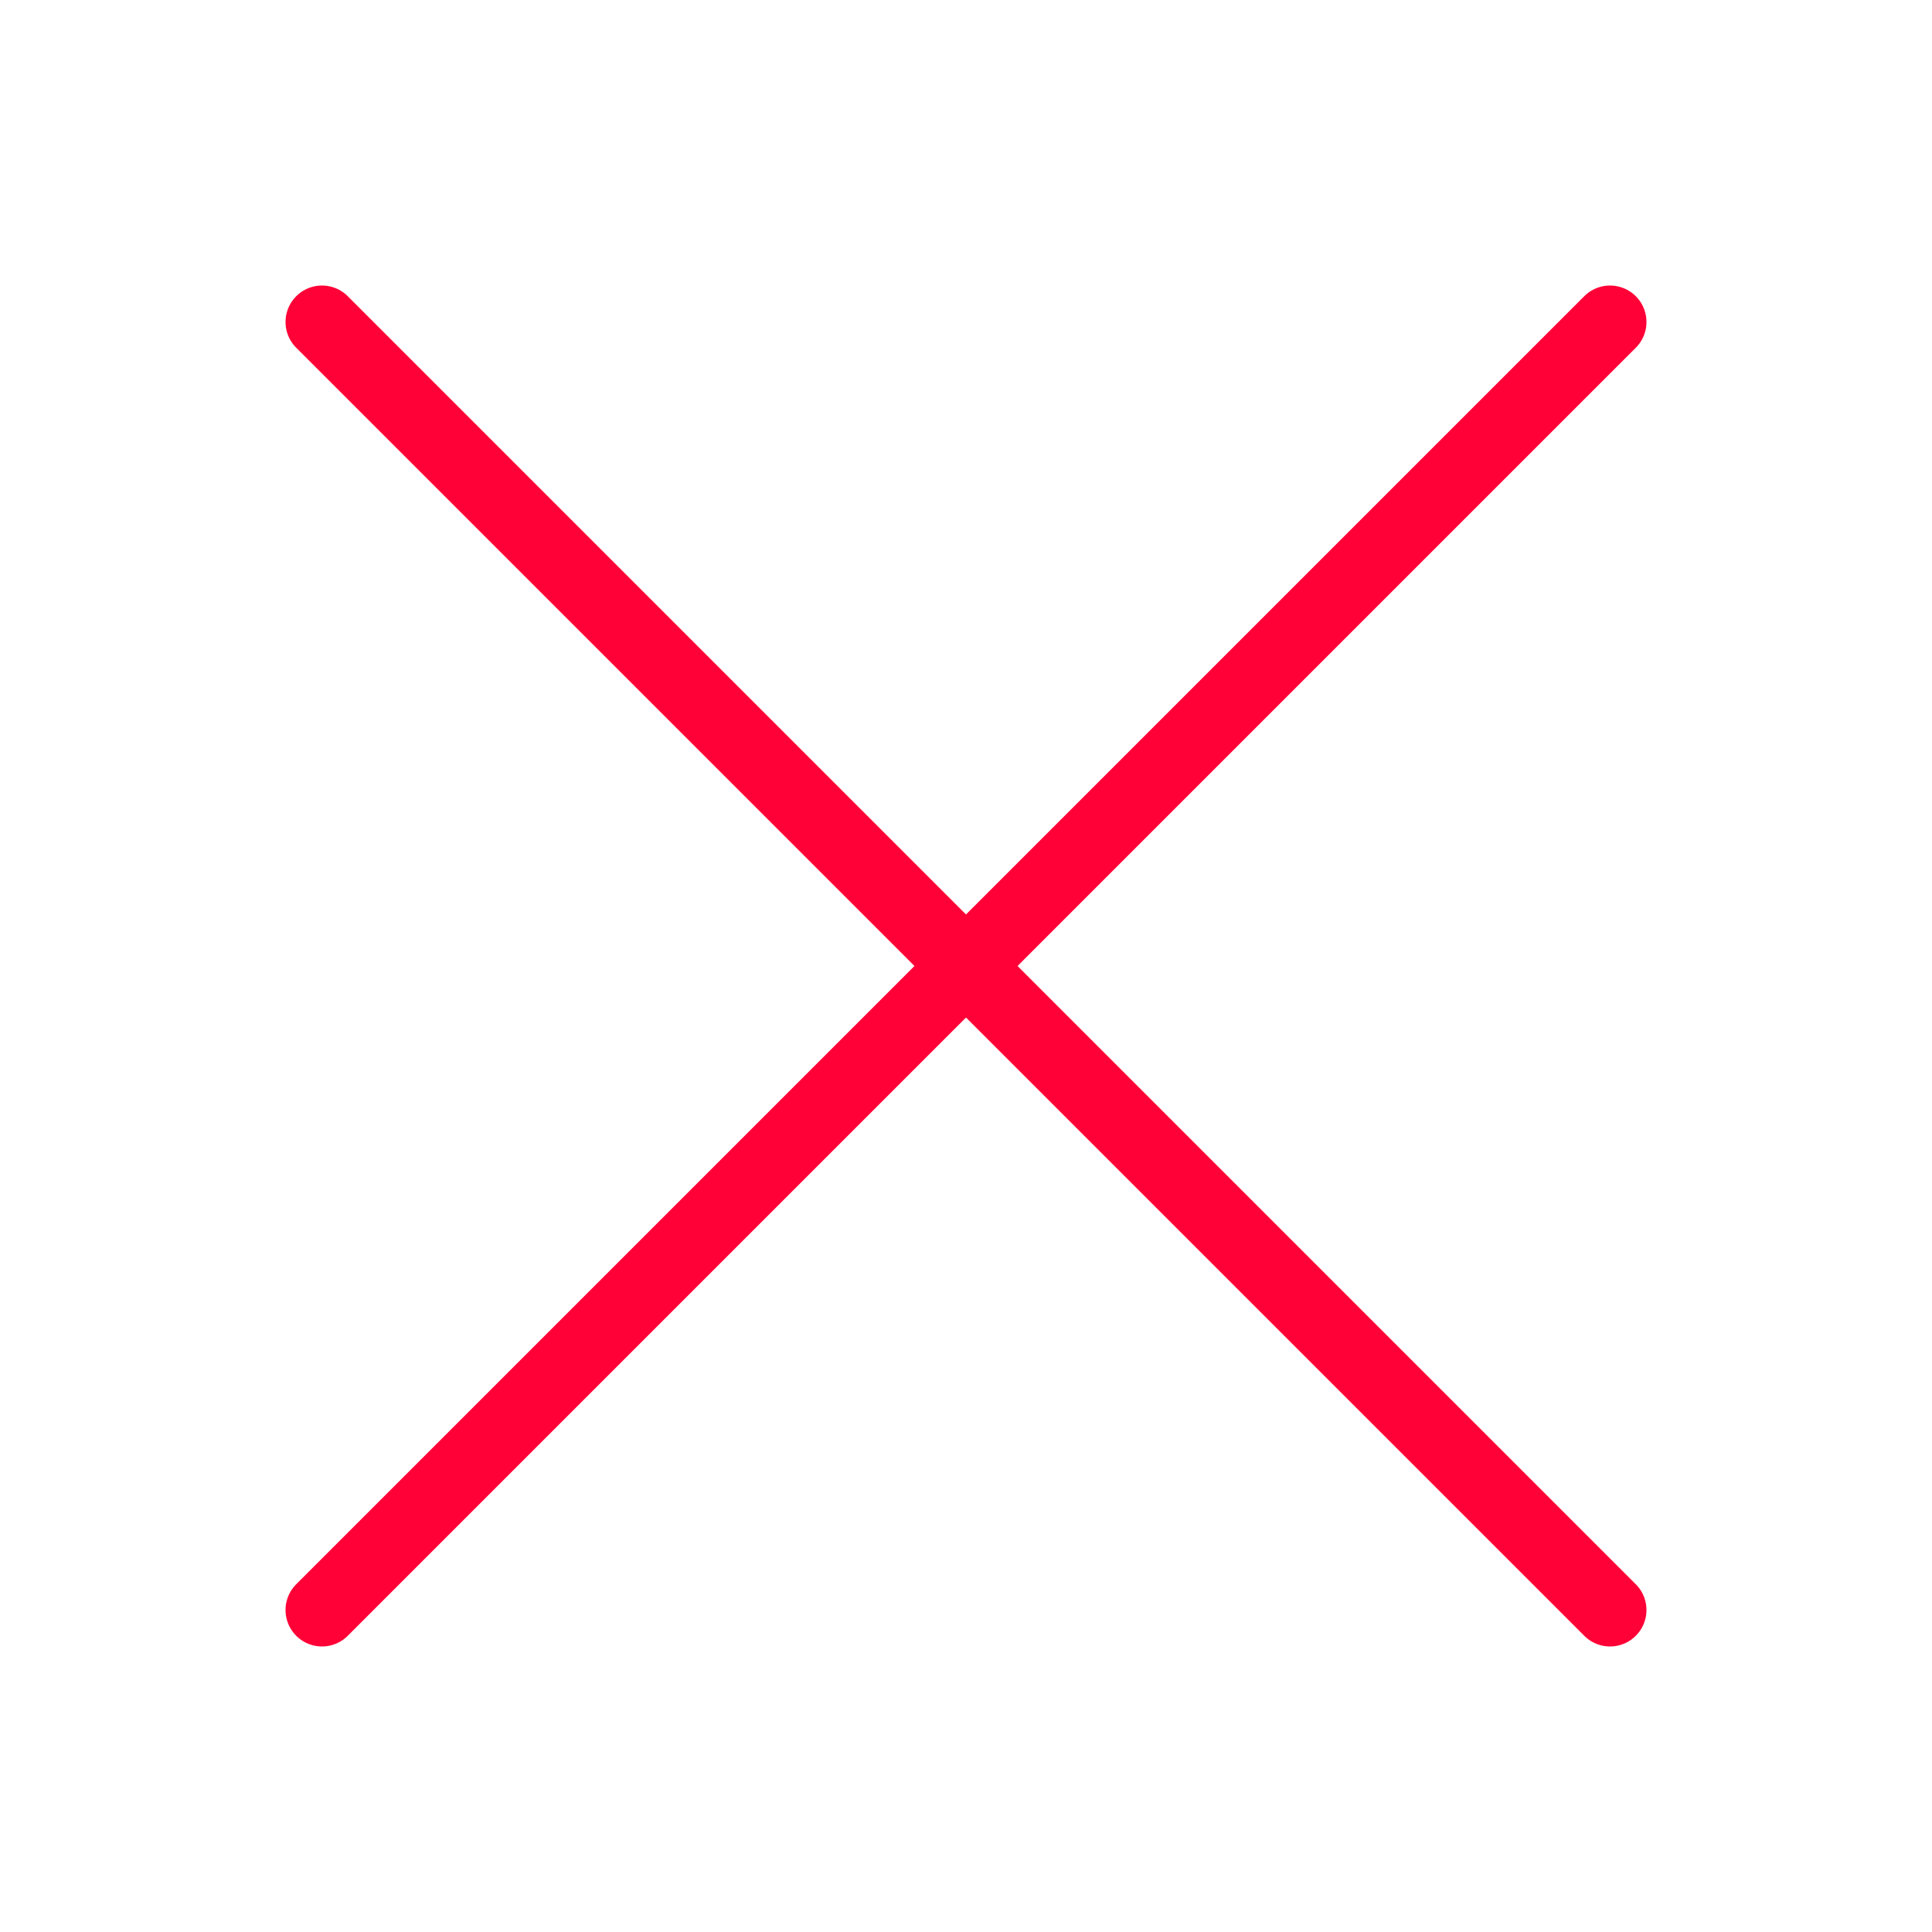
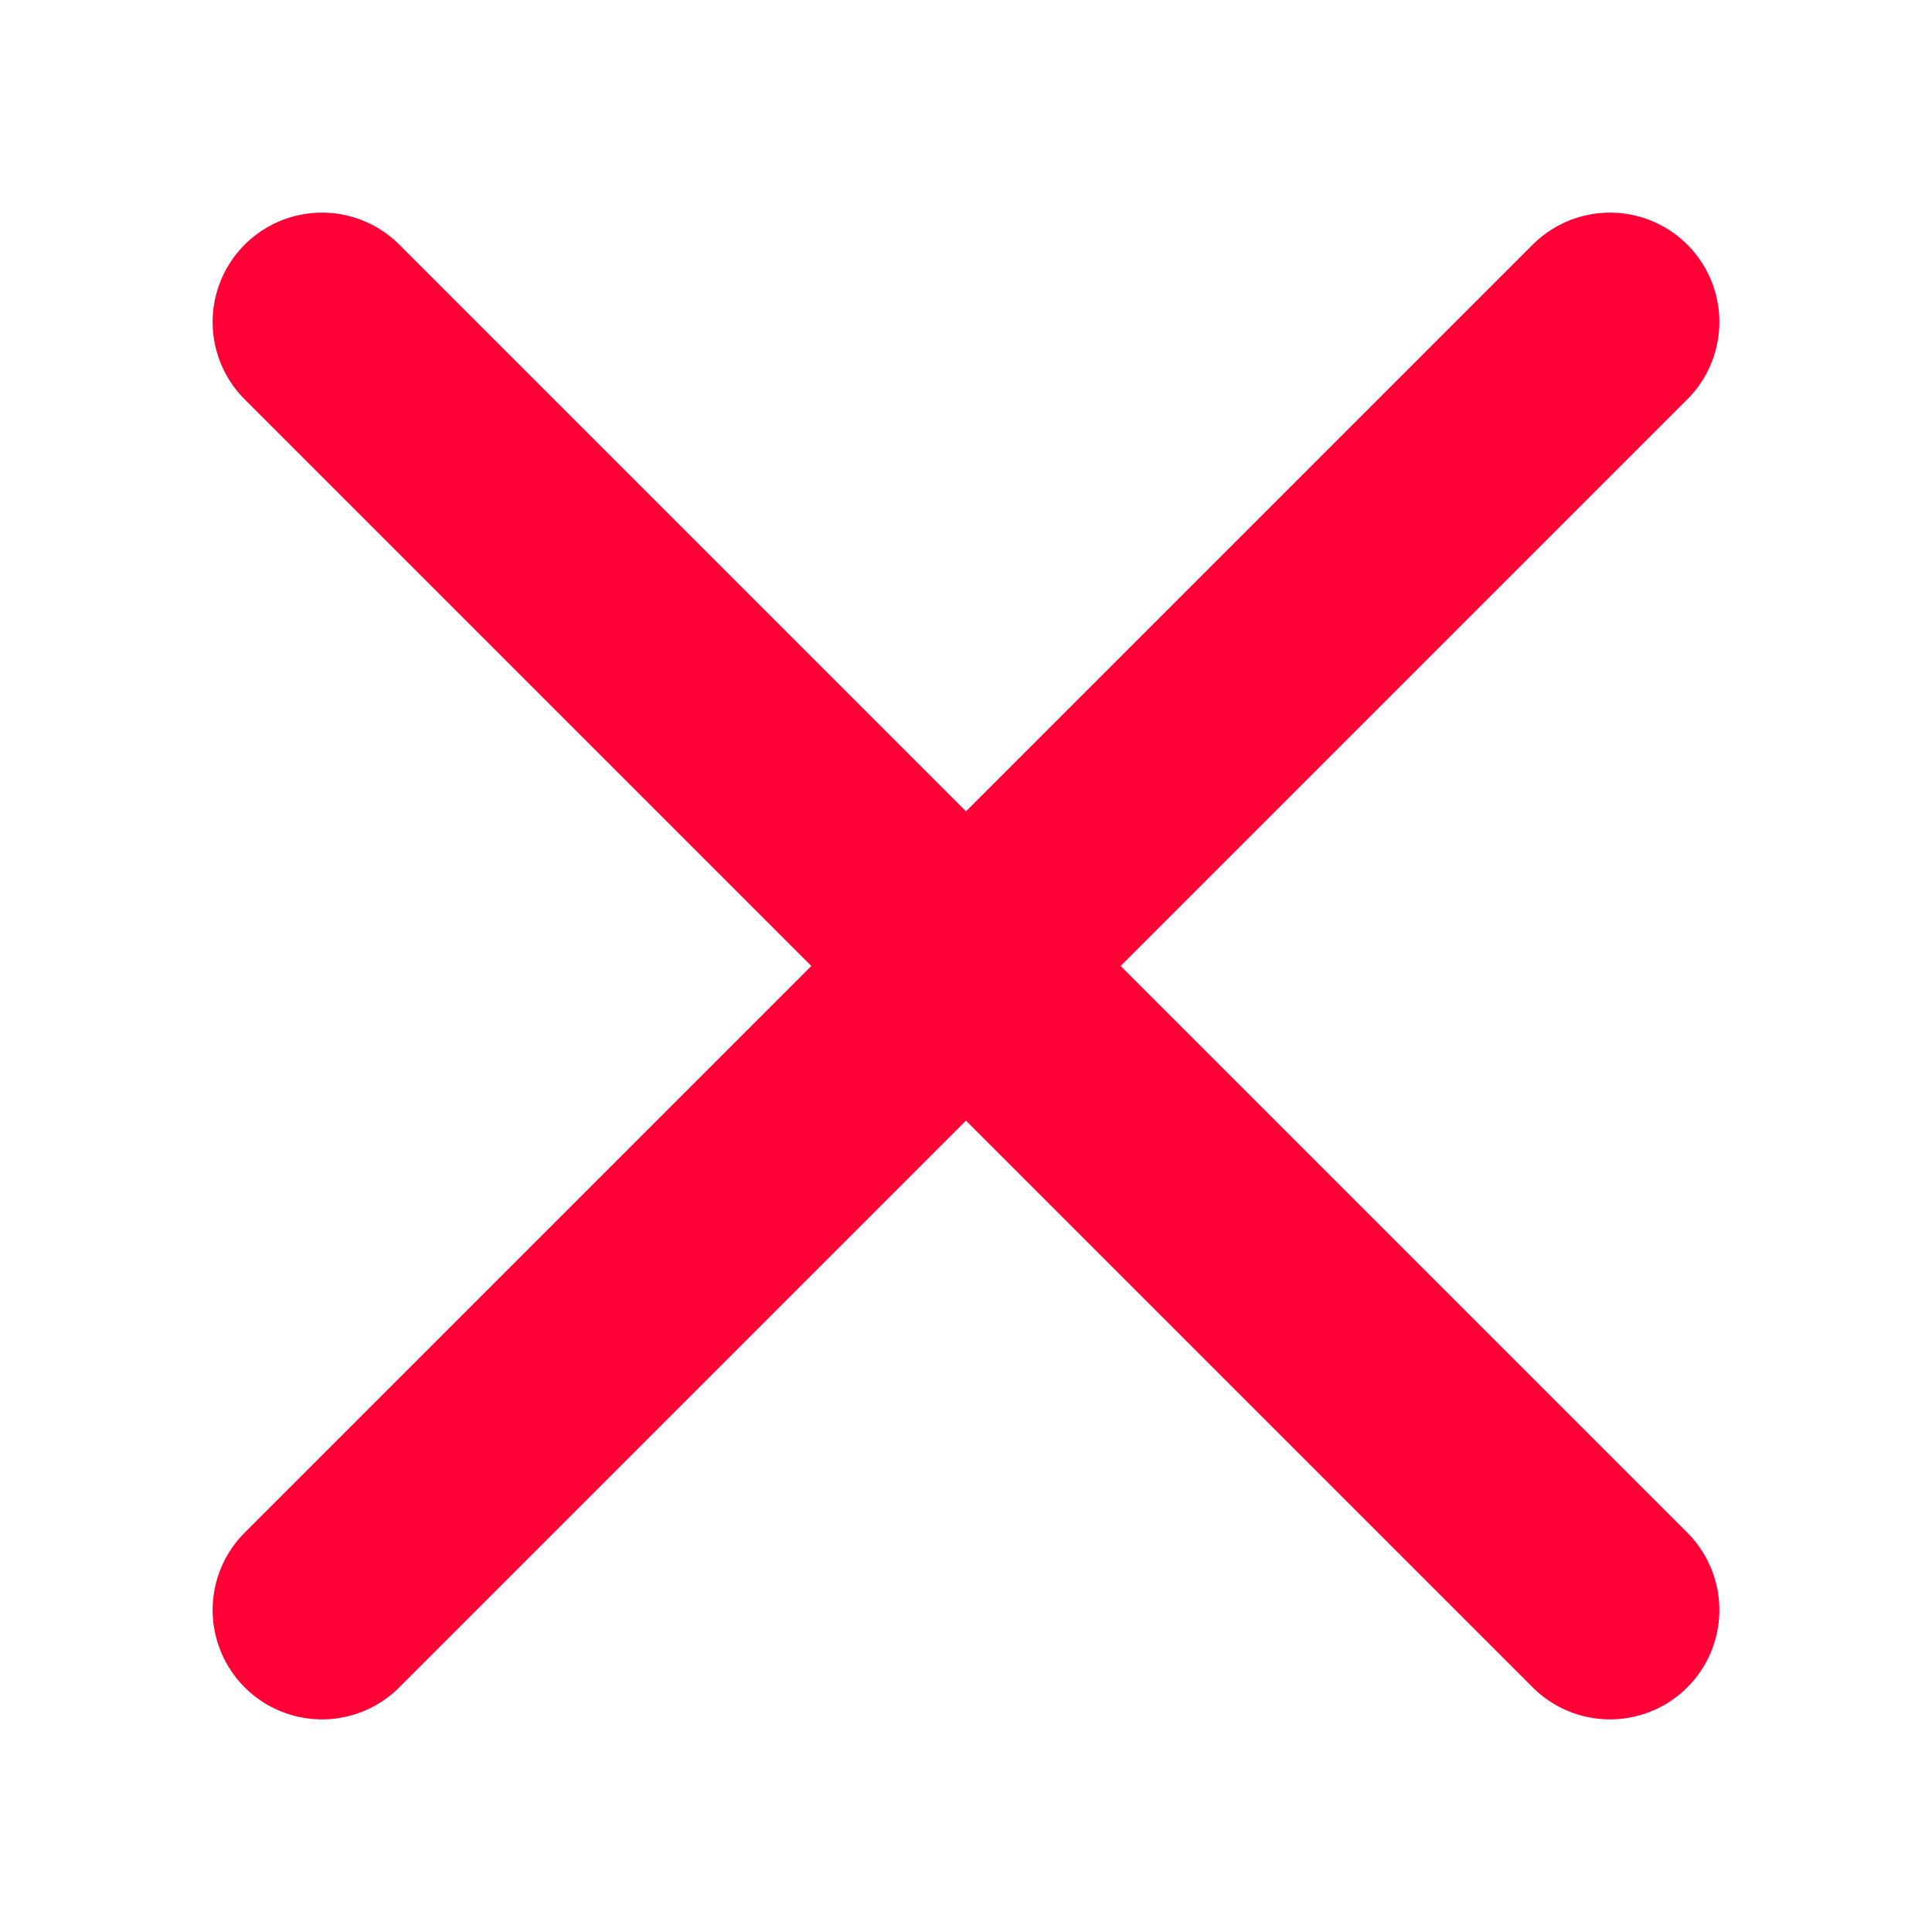
<svg xmlns="http://www.w3.org/2000/svg" width="53" height="53" viewBox="0 0 53 53" fill="none">
-   <path d="M44.167 44.167L8.833 8.833M44.167 8.833L8.833 44.167" stroke="#FF0037" stroke-width="2" stroke-linecap="round" />
+   <path d="M44.167 44.167L8.833 8.833M44.167 8.833L8.833 44.167" stroke="#FF0037" stroke-width="6" stroke-linecap="round" />
</svg>
